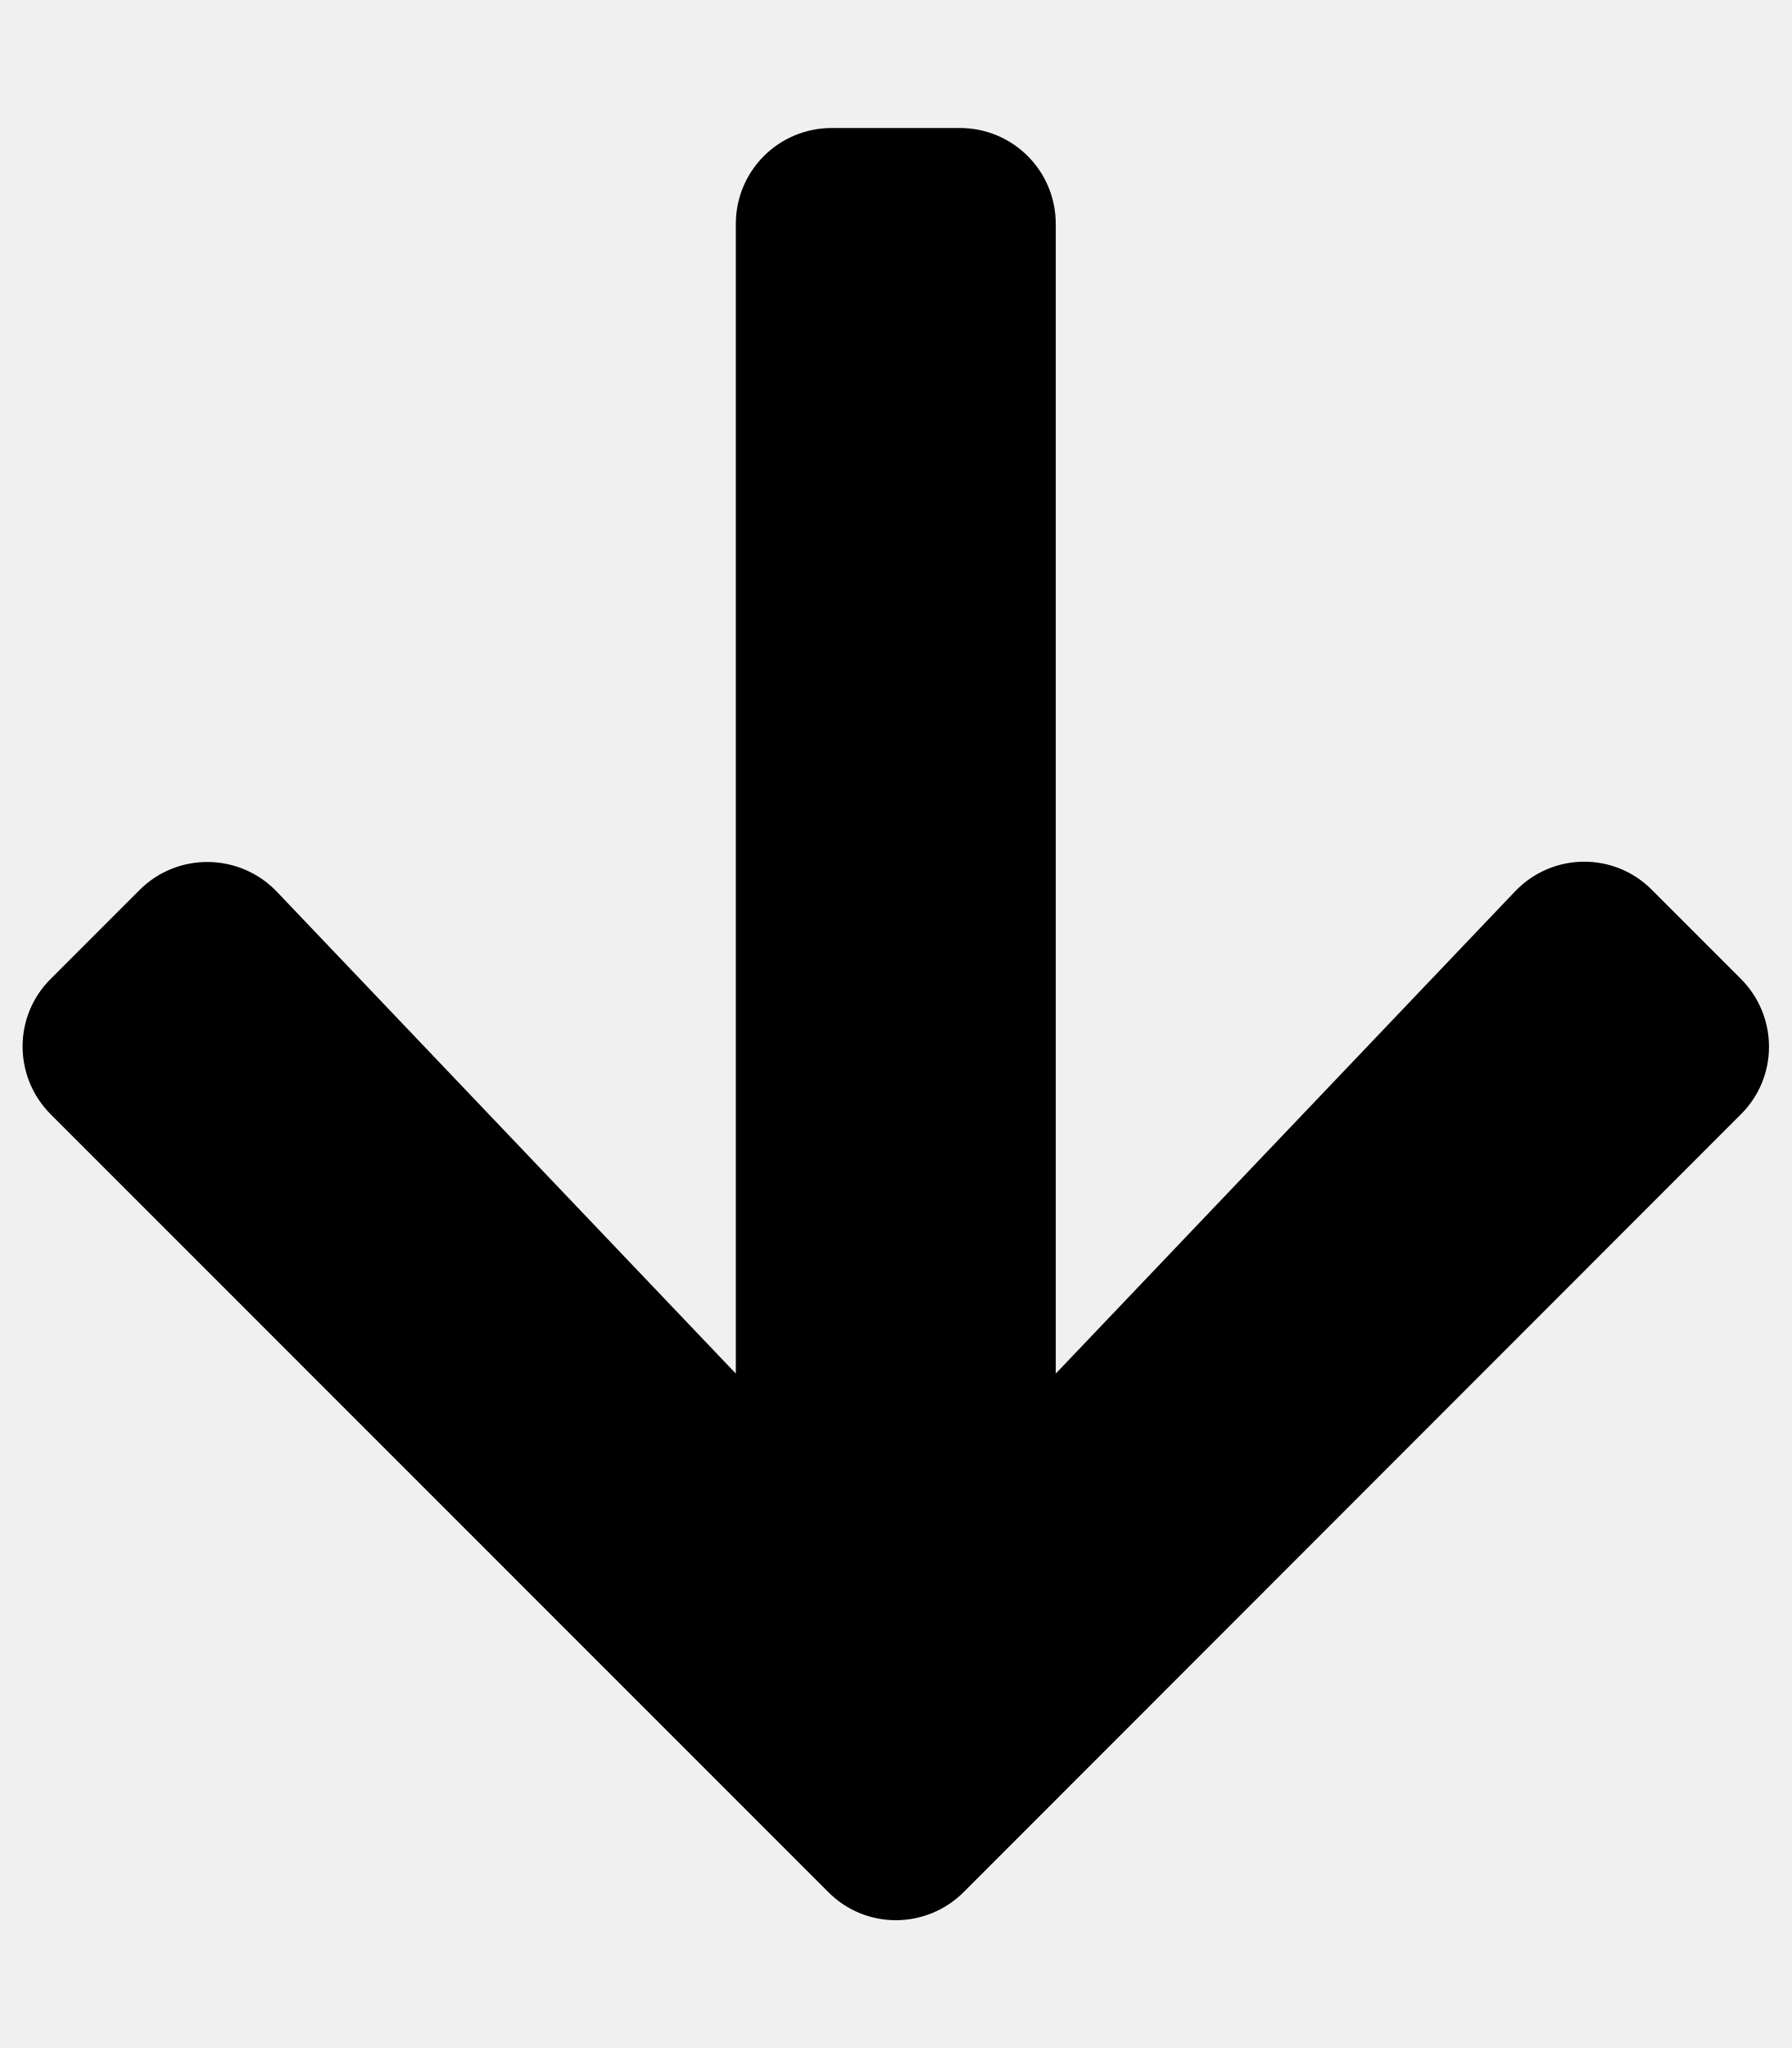
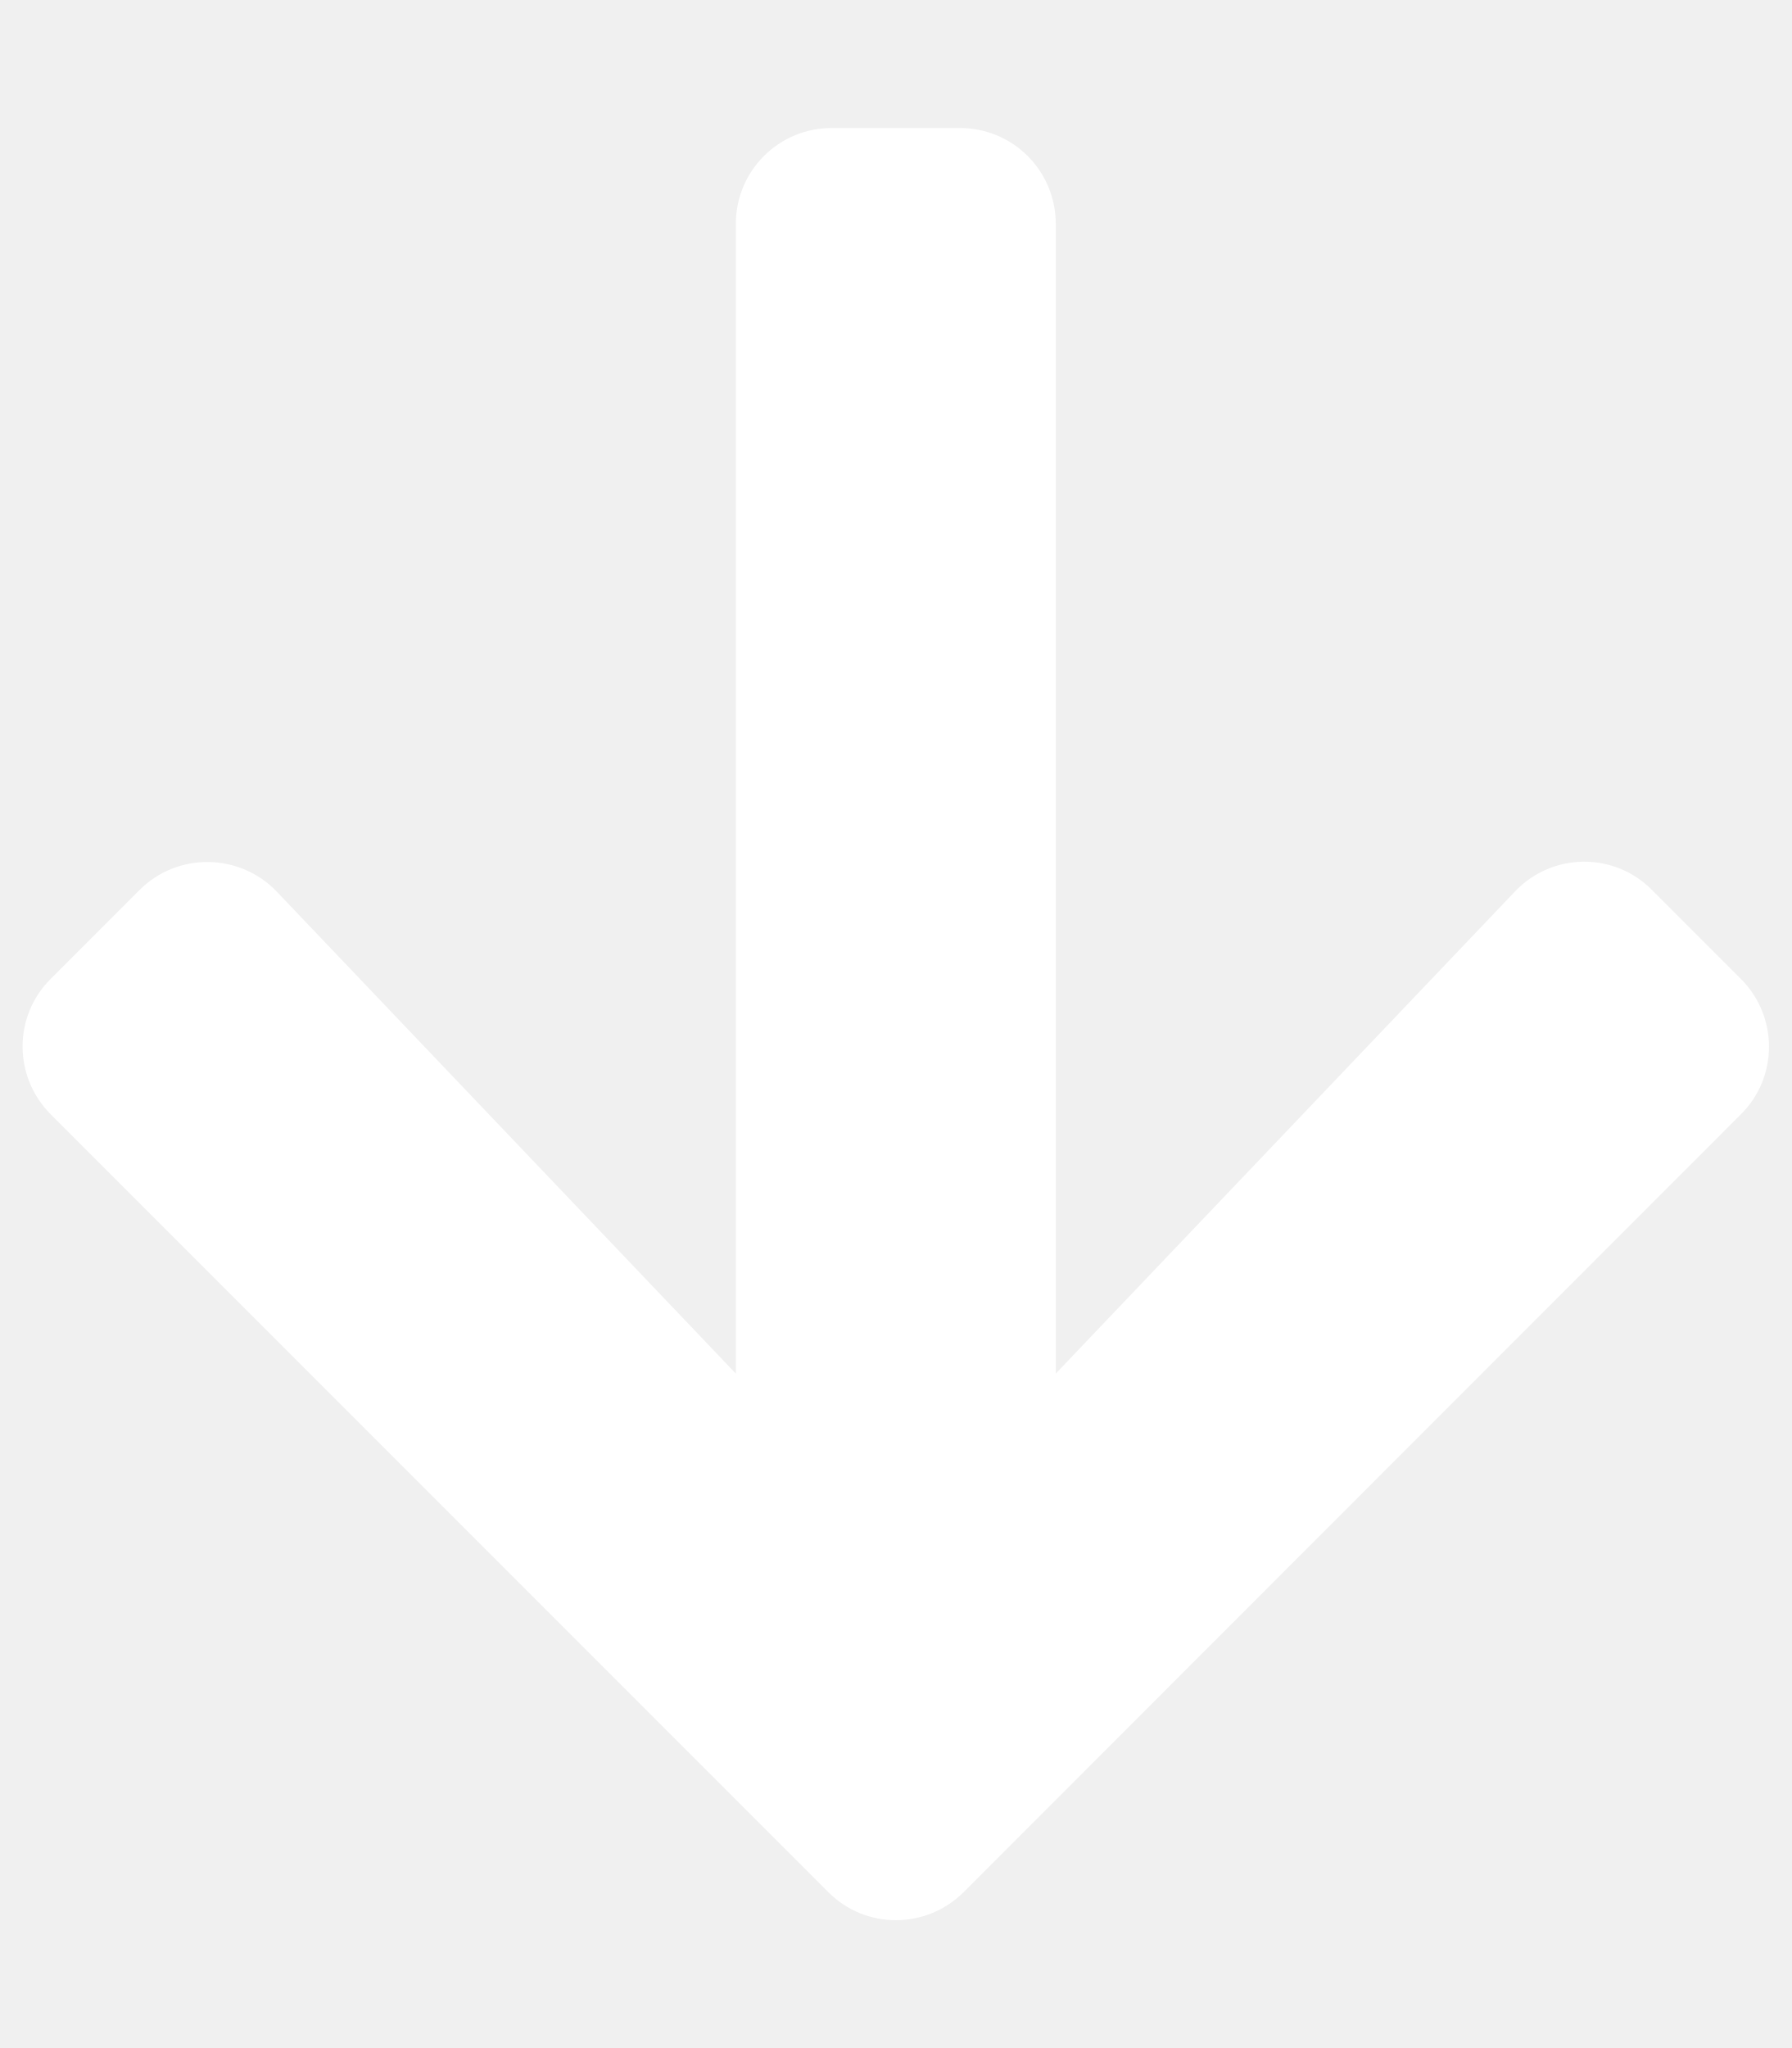
- <svg xmlns="http://www.w3.org/2000/svg" aria-hidden="true" focusable="false" data-prefix="fas" data-icon="arrow-down" class="svg-inline--fa fa-arrow-down fa-w-14" role="img" viewBox="0 0 448 512">
-   <path fill="currentColor" d="M413.1 222.5l22.2 22.2c9.4 9.4 9.4 24.6 0 33.9L241 473c-9.4 9.4-24.6 9.4-33.9 0L12.7 278.6c-9.4-9.4-9.4-24.6 0-33.9l22.2-22.2c9.5-9.5 25-9.3 34.3.4L184 343.4V56c0-13.3 10.7-24 24-24h32c13.3 0 24 10.7 24 24v287.4l114.8-120.5c9.3-9.8 24.8-10 34.3-.4z" />
+ <svg xmlns="http://www.w3.org/2000/svg" version="1.1" id="Calque_1" focusable="false" x="0px" y="0px" viewBox="-81 141 448 512" style="enable-background:new -81 141 448 512;" xml:space="preserve">
+   <style type="text/css">
+ 	.st0{fill:#FFFFFF;}
+ </style>
+   <path class="st0" d="M332.1,363.5l22.2,22.2c9.4,9.4,9.4,24.6,0,33.9L160,614c-9.4,9.4-24.6,9.4-33.9,0L-68.3,419.6  c-9.4-9.4-9.4-24.6,0-33.9l22.2-22.2c9.5-9.5,25-9.3,34.3,0.4L103,484.4V197c0-13.3,10.7-24,24-24h32c13.3,0,24,10.7,24,24v287.4  l114.8-120.5C307.1,354.1,322.6,353.9,332.1,363.5L332.1,363.5z" />
</svg>
